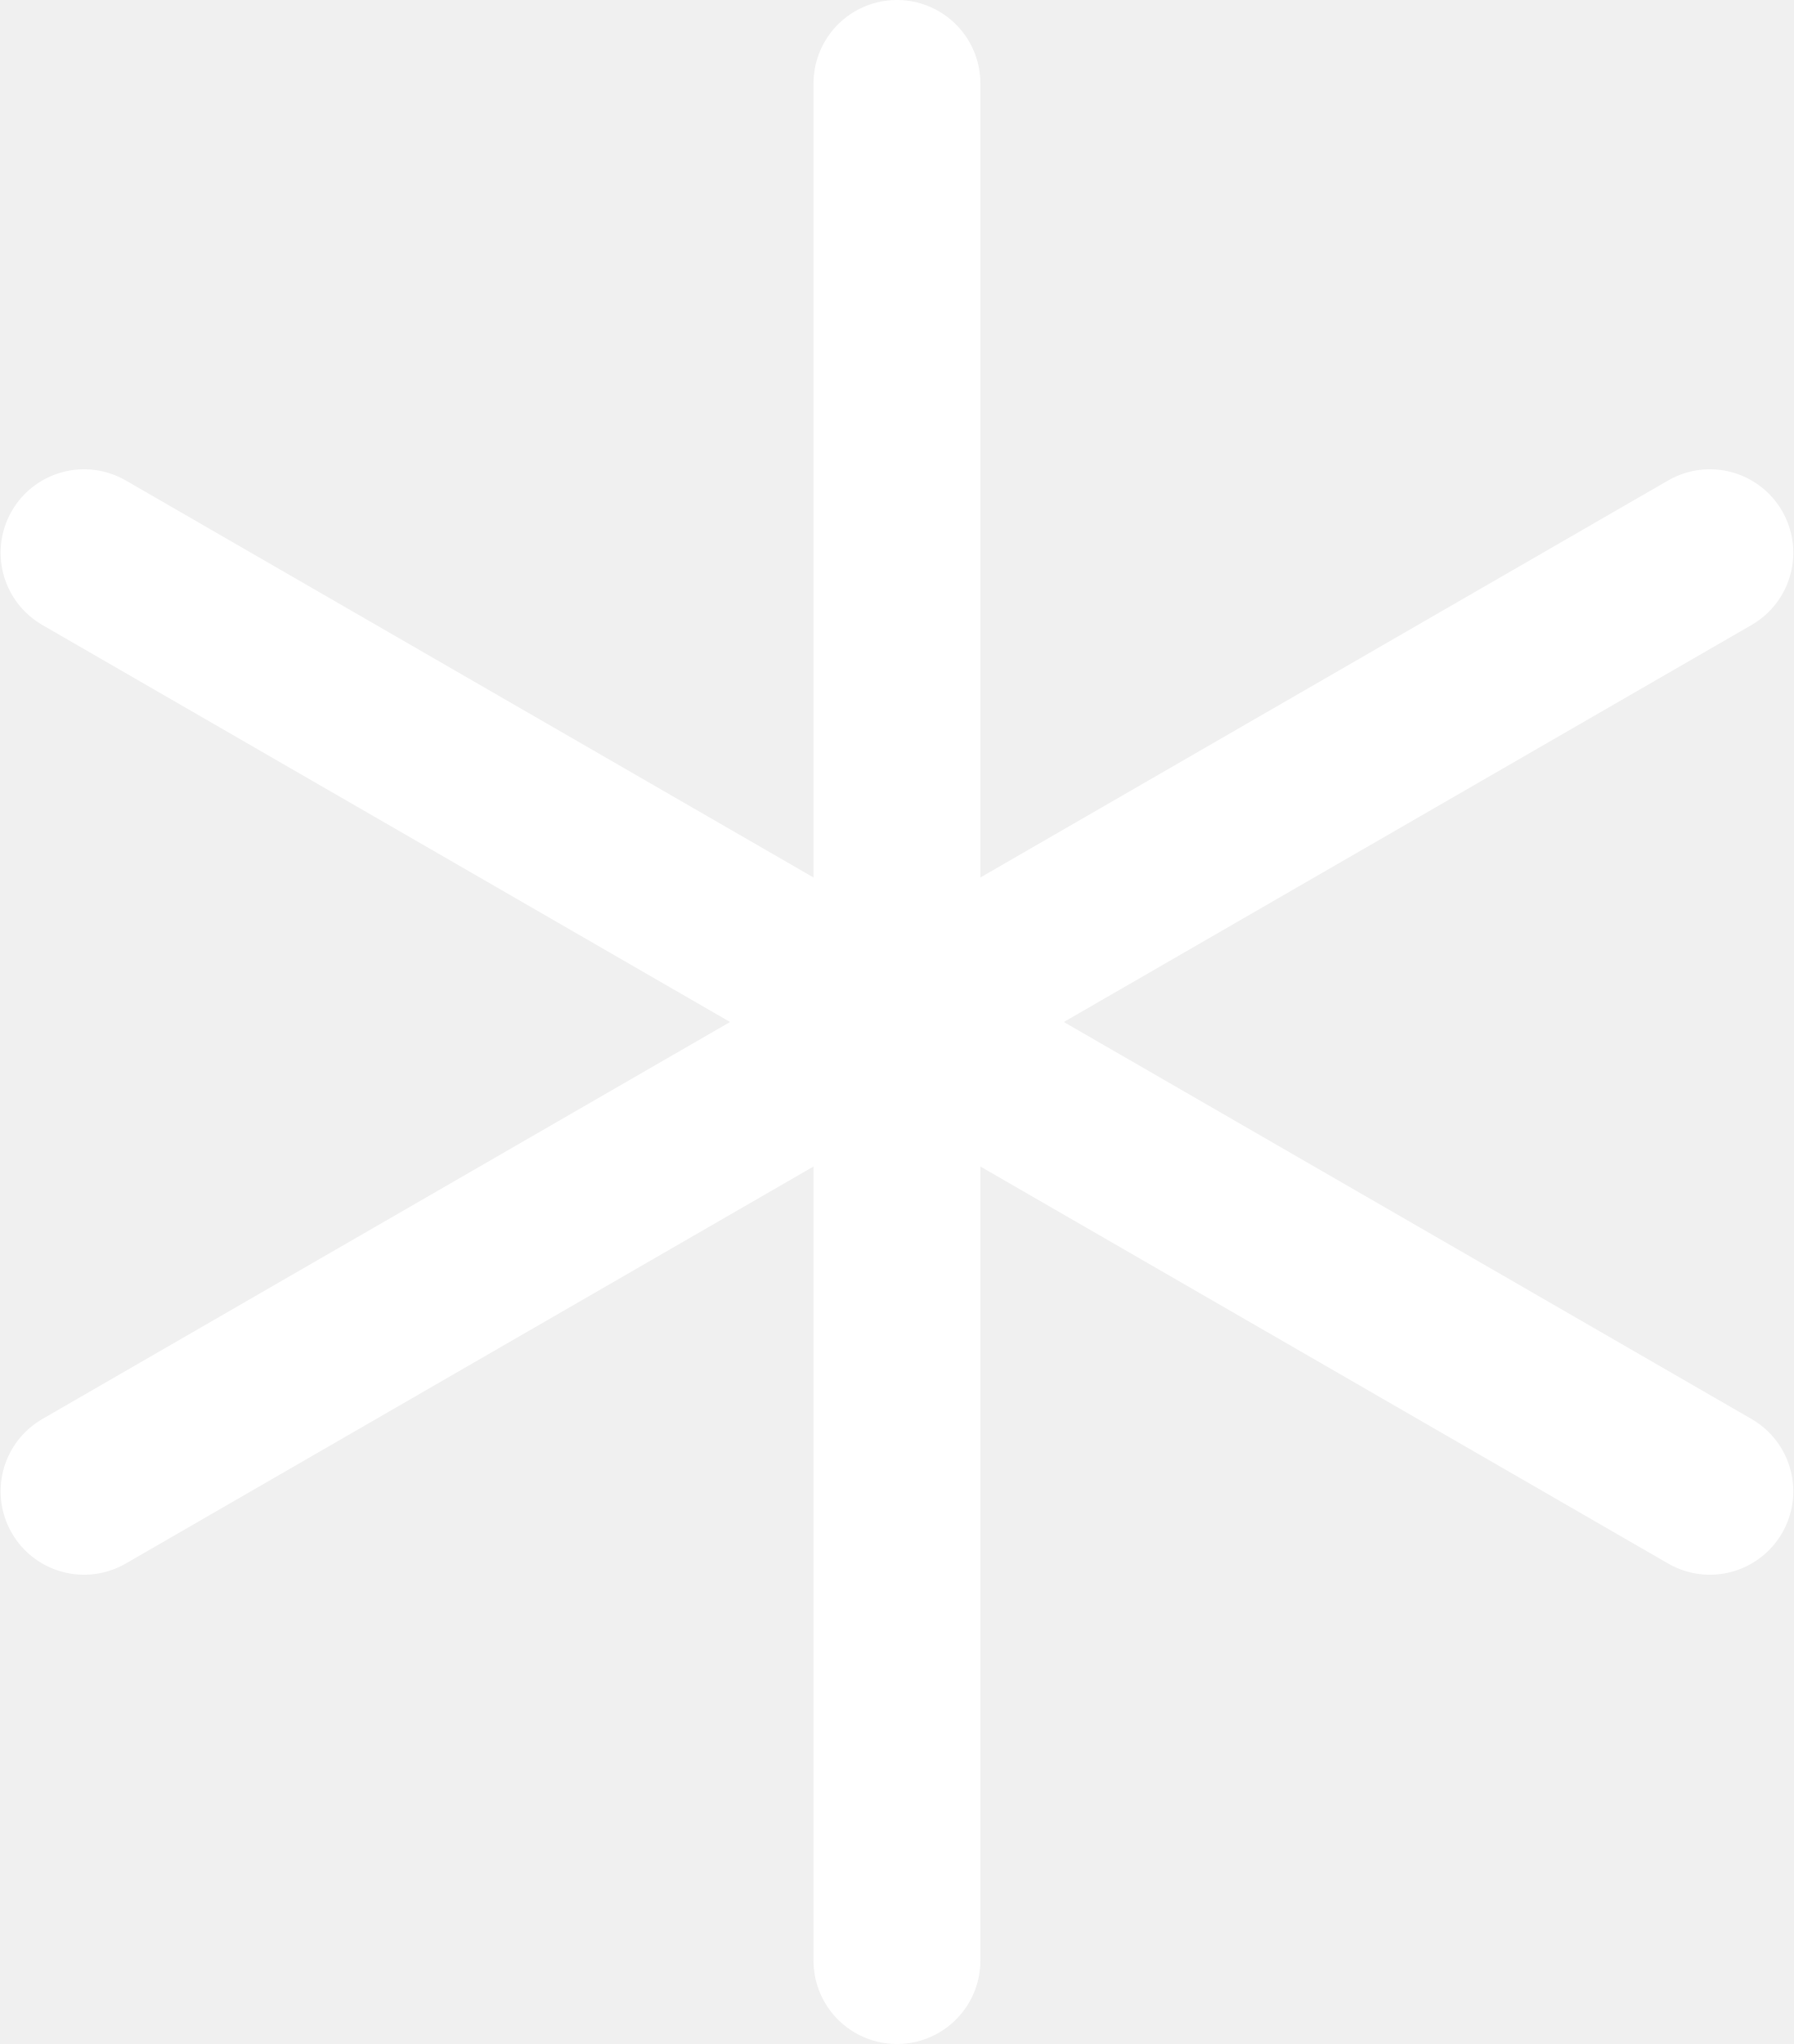
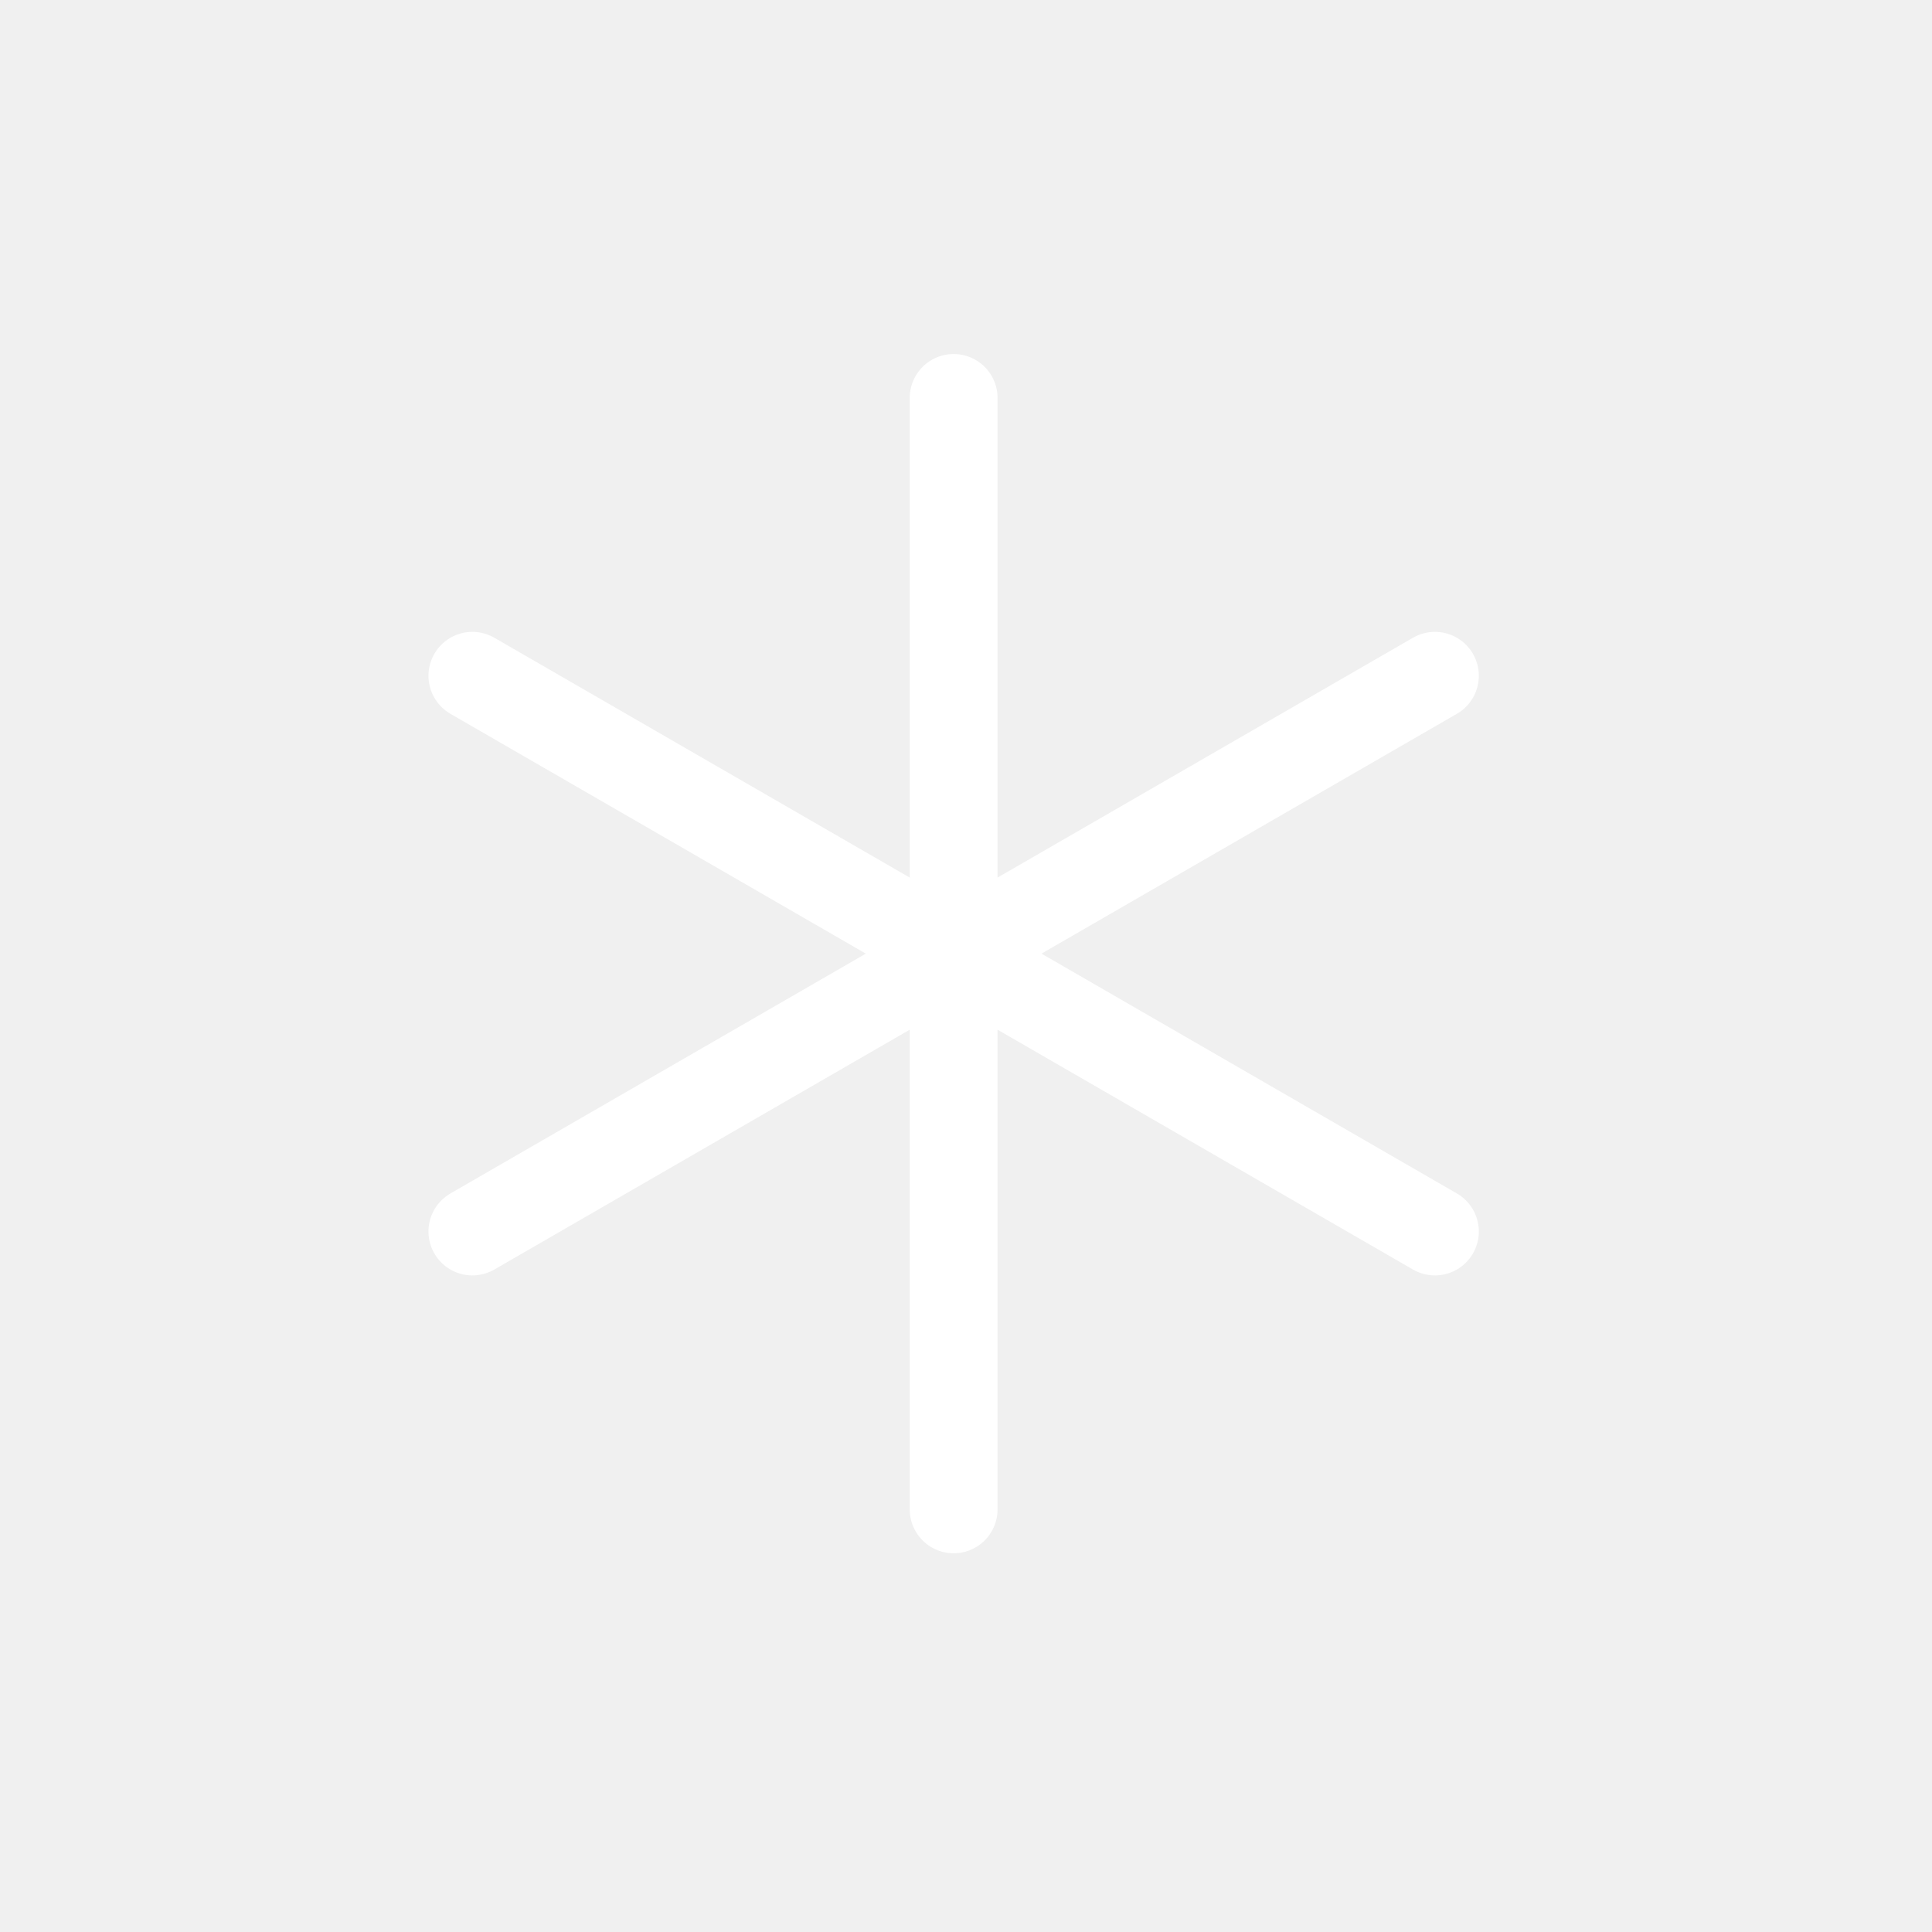
- <svg xmlns="http://www.w3.org/2000/svg" width="43px" height="49px" viewBox="0 0 43 49" version="1.1">
-   <g id="Page-1" stroke="none" stroke-width="1" fill="none" fill-rule="evenodd">
-     <g id="Symbol_Star" transform="translate(-10, -7)" fill-rule="nonzero">
-       <rect id="矩形" x="0" y="0" width="64" height="64" />
-       <g id="分组-36" transform="translate(11, 9)" stroke="#FFFFFF" stroke-linecap="round" stroke-width="4">
-         <path d="M20.5,0 L20.5,45" id="直线-8" />
-         <path d="M20.5,0 L20.5,45" id="直线-8" transform="translate(20.5, 22.5) rotate(60) translate(-20.5, -22.5) " />
-         <path d="M20.5,0 L20.5,45" id="直线-8" transform="translate(20.5, 22.5) scale(-1, 1) rotate(60) translate(-20.5, -22.5) " />
+ <svg xmlns="http://www.w3.org/2000/svg" width="88px" height="88px" viewBox="0 0 88 88" version="1.1">
+   <g id="Useful" stroke="none" stroke-width="1" fill="none" fill-rule="evenodd">
+     <g id="Symbol_Star" transform="translate(8, 8)" fill-rule="nonzero">
+       <rect id="矩形" x="0" y="0" width="72" height="72" />
+       <g id="分组-36" transform="translate(12.375, 10.125)" stroke="#FFFFFF" stroke-linecap="round" stroke-width="4">
+         <path d="M23.062,0 L23.062,50.625" id="直线-8" />
+         <path d="M23.062,-1.27581452e-12 L23.062,50.625" id="直线-8" transform="translate(23.0625, 25.3125) rotate(60) translate(-23.0625, -25.3125) " />
+         <path d="M23.062,0 L23.062,50.625" id="直线-8" transform="translate(23.0625, 25.3125) scale(-1, 1) rotate(60) translate(-23.0625, -25.3125) " />
      </g>
    </g>
  </g>
</svg>
